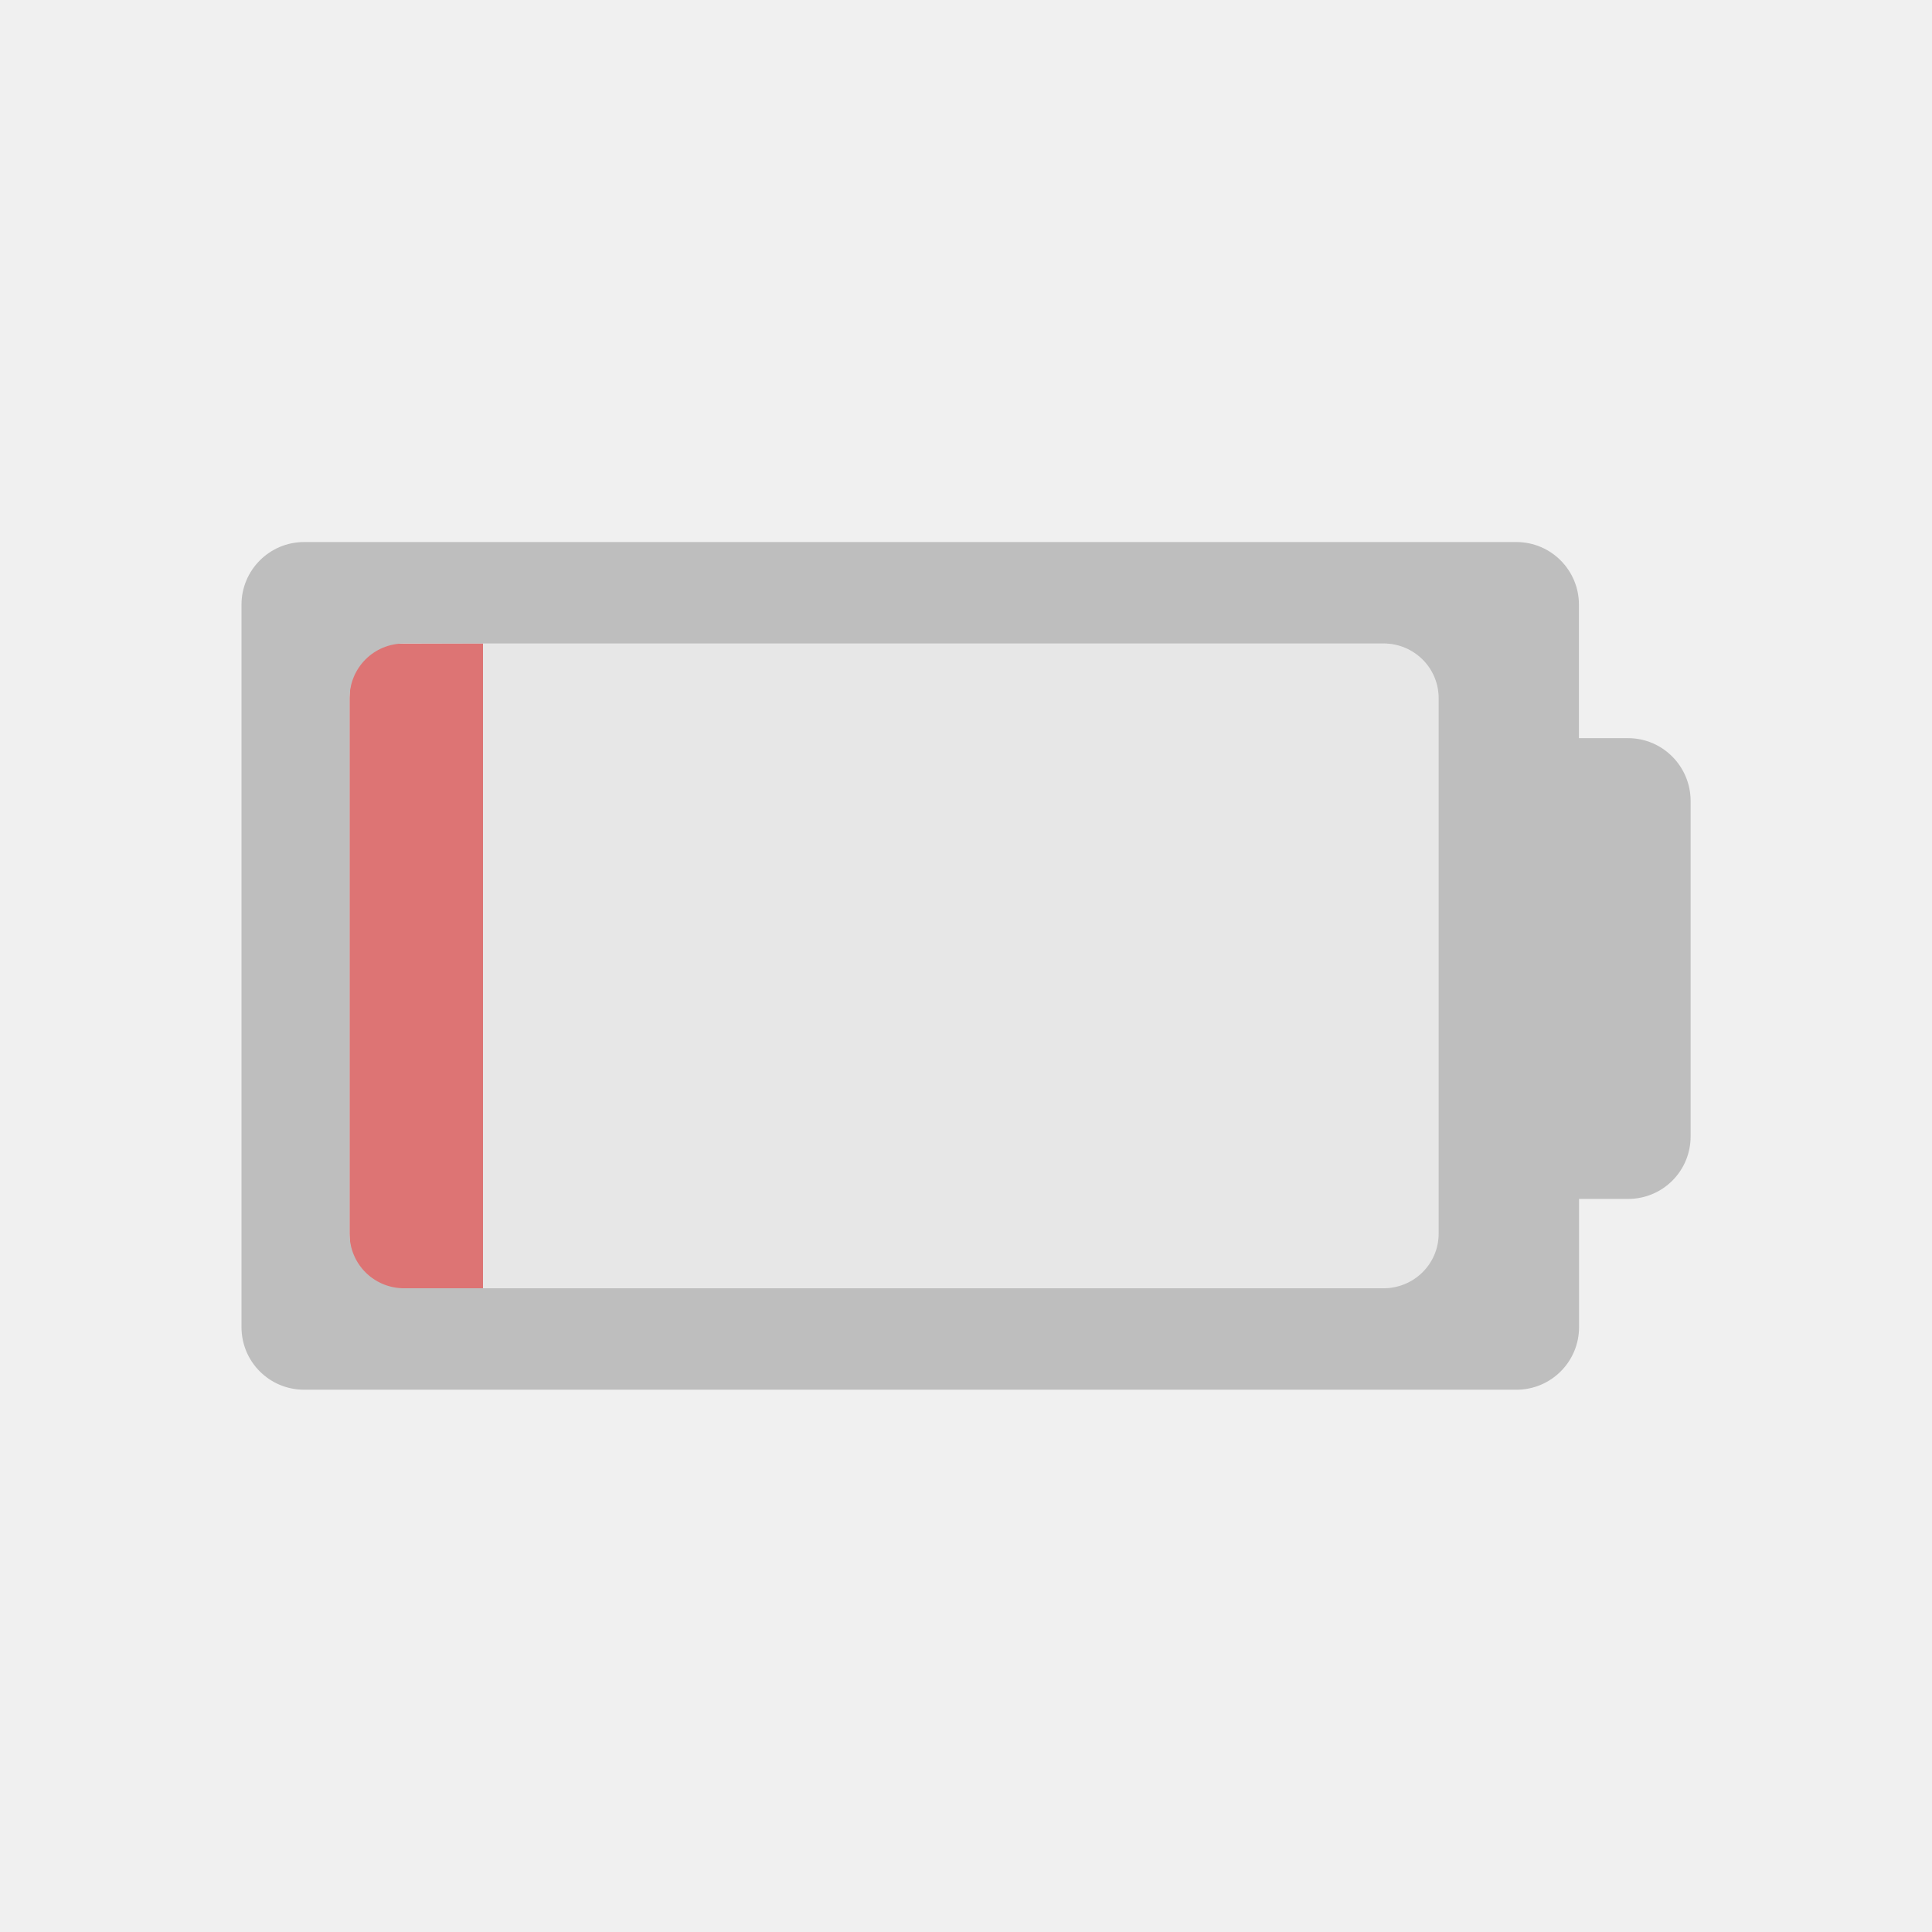
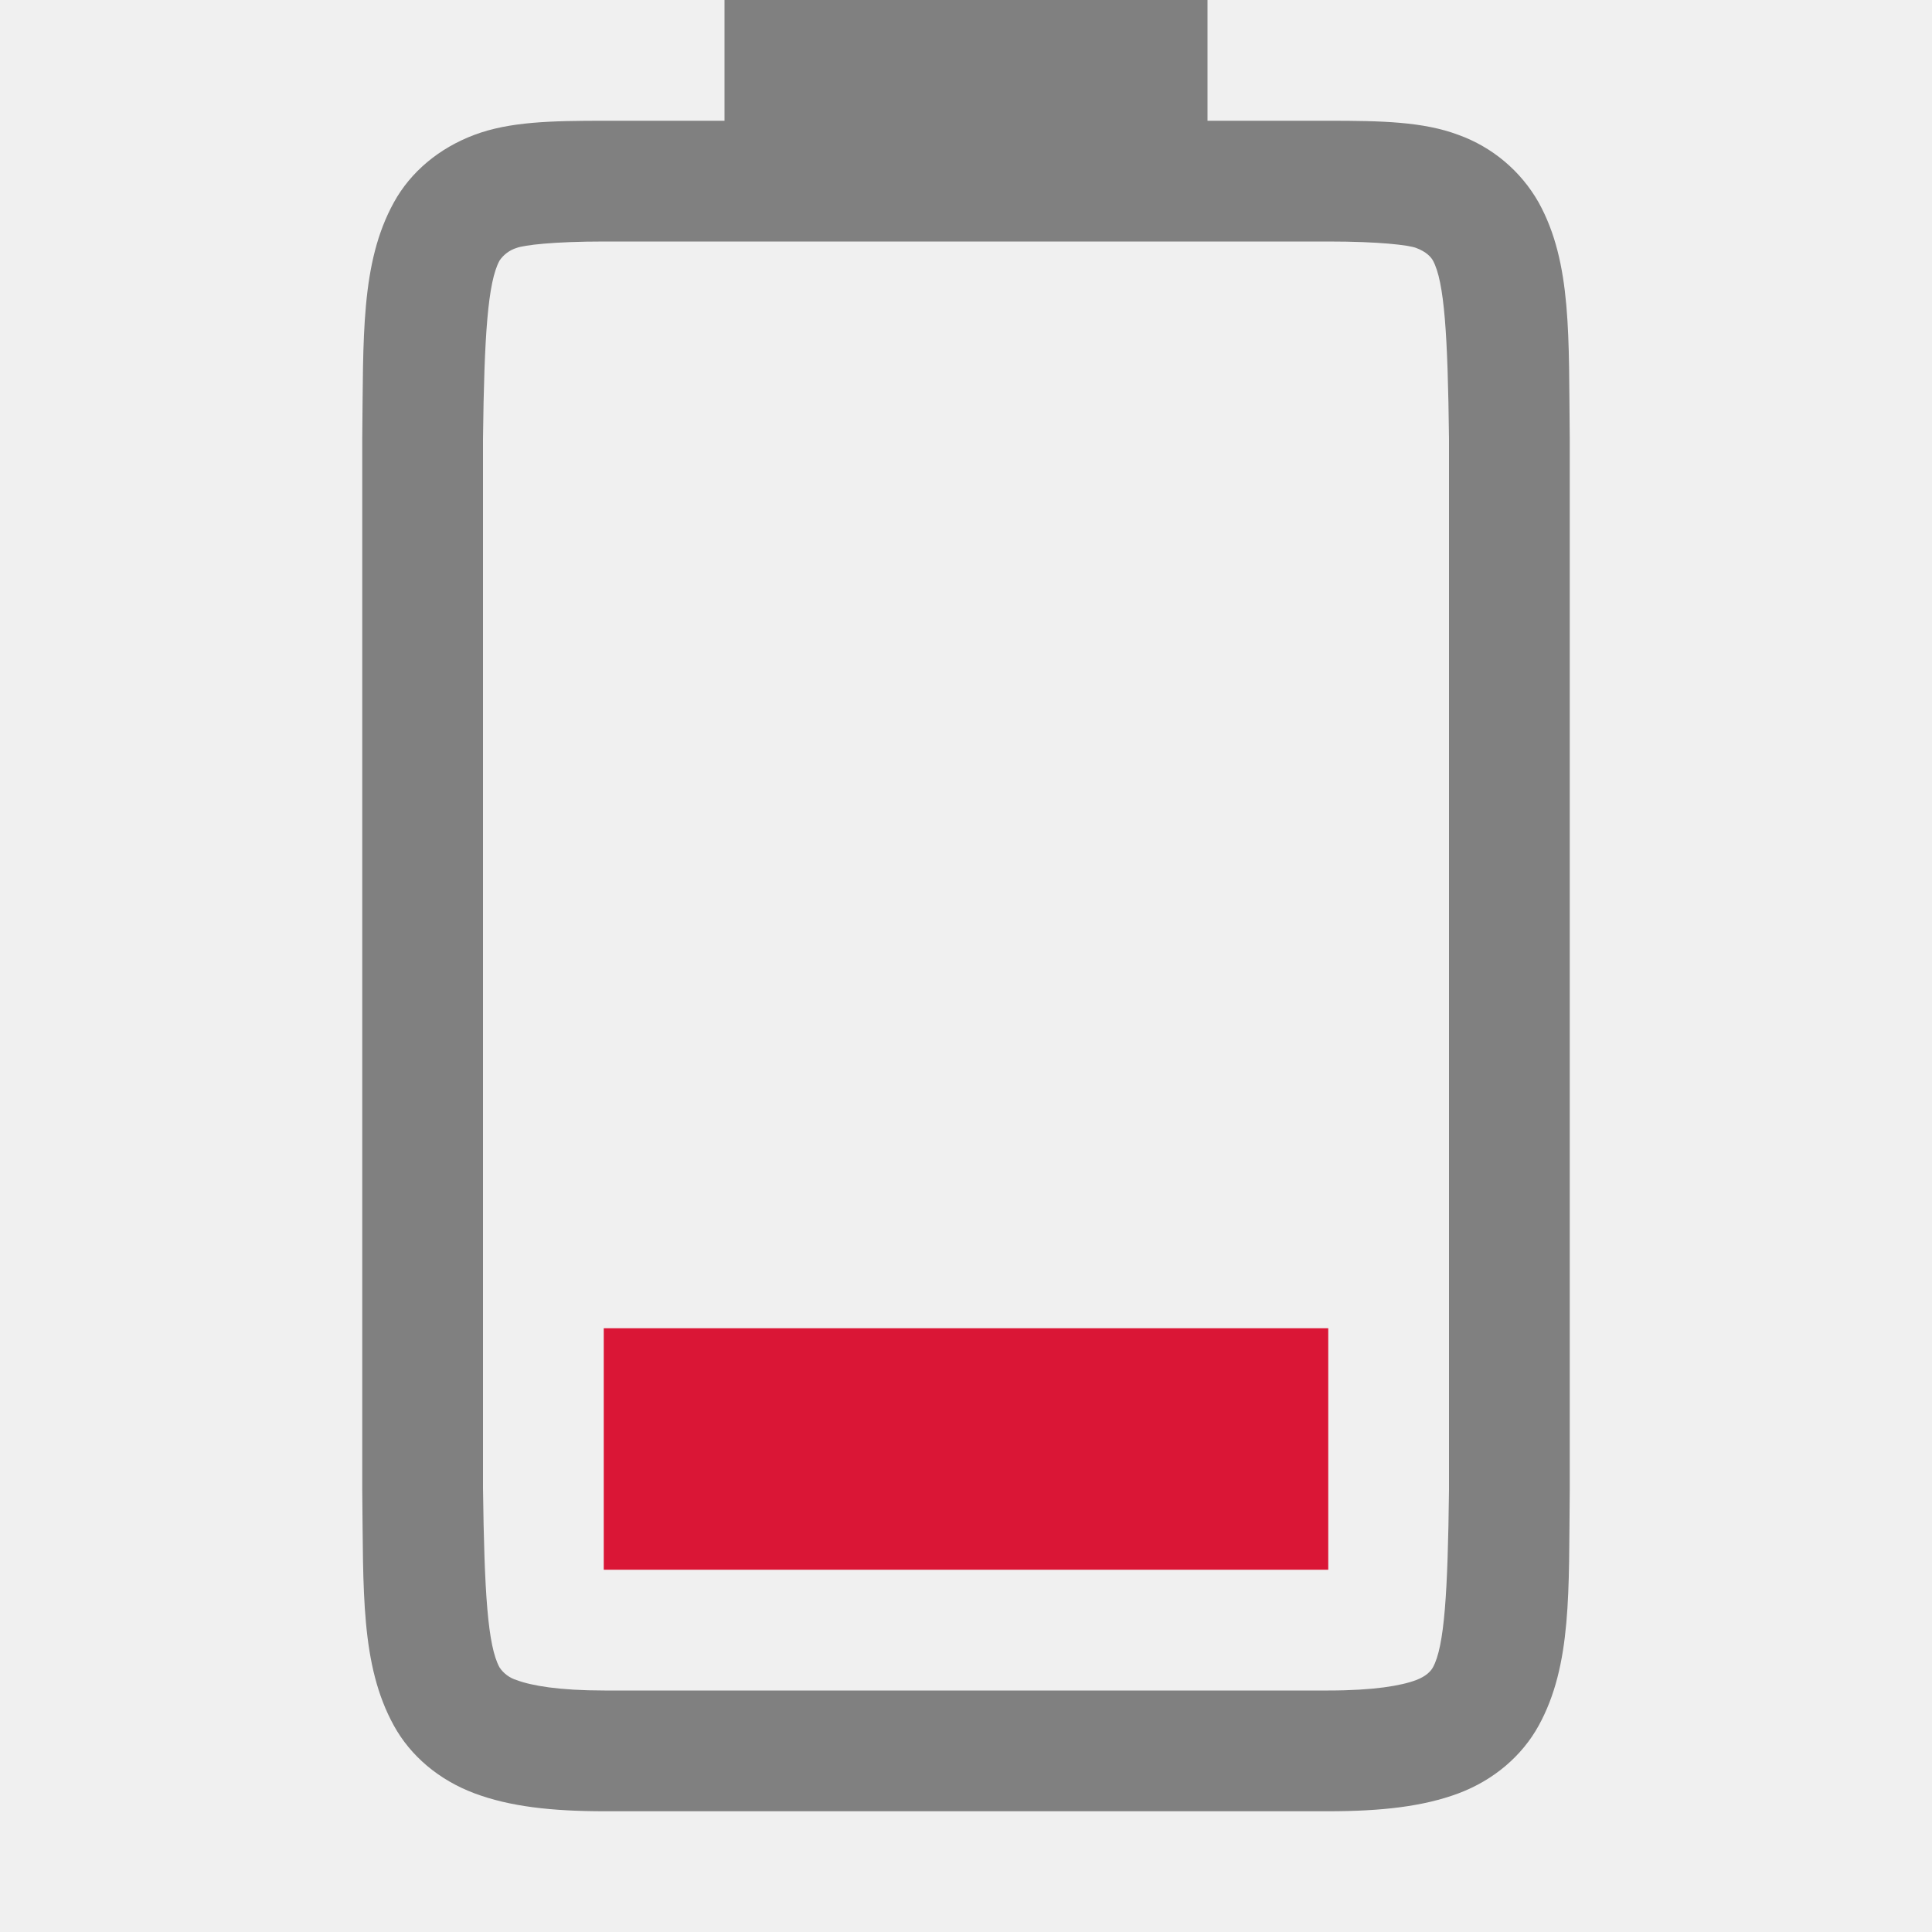
- <svg xmlns="http://www.w3.org/2000/svg" id="svg7384" style="enable-background:new" height="16" width="16" version="1.1">
-   <defs id="defs7386">
-     <filter id="filter7554" style="color-interpolation-filters:sRGB">
-       <feBlend id="feBlend7556" in2="BackgroundImage" mode="darken" />
-     </filter>
-   </defs>
-   <g style="fill:#ffffff;fill-opacity:1;enable-background:new" transform="matrix(0.00985356,0,0,0.00985356,6.672677,26.5004)" id="g3-9-36">
-     <g style="fill:#ffffff;fill-opacity:1" id="g5-4-7" />
-   </g>
-   <g style="fill:#ffffff;fill-opacity:1;enable-background:new" transform="matrix(0.00985356,0,0,0.00985356,39.11885,26.06306)" id="g3-9-3">
-     <g style="fill:#ffffff;fill-opacity:1" id="g5-4-6" />
-   </g>
-   <g id="g5067">
-     <g id="g5061">
-       <path style="fill:#bebebe;fill-opacity:0.157;stroke-width:0.857;enable-background:new" d="M 4 5.33 L 4 10.67 L 11.457 10.67 C 11.709 10.67 11.914 10.469 11.914 10.217 L 11.914 5.783 C 11.914 5.531 11.709 5.33 11.457 5.33 L 4 5.33 z " id="path10478" />
-       <path style="fill:#d33636;fill-opacity:0.667;stroke-width:0.709;enable-background:new" d="m 4,5.328 -0.795,0.002 c -0.172,0 -0.311,0.201 -0.311,0.453 v 4.434 c 0,0.252 0.138,0.453 0.311,0.453 H 4 Z" id="path841-6" />
-     </g>
-     <path id="path854-3" d="M 2.518,4.489 C 2.232,4.489 2,4.722 2,5.007 v 5.984 C 2,11.278 2.232,11.509 2.518,11.509 h 10.041 c 0.286,0 0.518,-0.232 0.518,-0.518 V 9.929 h 0.406 c 0.286,0 0.518,-0.23 0.518,-0.518 V 6.632 C 14,6.346 13.769,6.113 13.482,6.113 h -0.406 V 5.007 c 0,-0.285 -0.231,-0.518 -0.518,-0.518 z m 0.83,0.84 h 8.109 c 0.252,0 0.457,0.201 0.457,0.453 v 4.434 c 0,0.252 -0.205,0.453 -0.457,0.453 H 3.348 c -0.252,0 -0.453,-0.201 -0.453,-0.453 V 5.782 c 0,-0.252 0.201,-0.453 0.453,-0.453 z" style="fill:#bebebe;fill-opacity:1;stroke-width:0.857;enable-background:new" />
-   </g>
+ <svg xmlns="http://www.w3.org/2000/svg" height="16" width="16">
+   <path class="error" color="#000" d="M5 13v-2h6v2z" fill="#da1636" overflow="visible" style="marker:none" />
+   <path color="#000" d="M3 12.338c.01.839-.015 1.451.262 1.953.138.251.373.45.666.56.292.11.64.149 1.078.149H11c.439 0 .786-.039 1.078-.148.293-.11.526-.31.664-.56.277-.503.249-1.115.258-1.954V3.631c-.01-.839.02-1.453-.258-1.955a1.25 1.25 0 0 0-.664-.559C11.786 1.007 11.438 1 11 1h-1V0H6v1h-.994c-.438 0-.786.007-1.078.117-.293.11-.528.308-.666.559-.277.502-.252 1.116-.262 1.955v8.705zm1-.014V3.633c.01-.853.04-1.298.137-1.475a.266.266 0 0 1 .142-.105c.061-.023.3-.053.727-.053H11c.428 0 .664.03.727.053.086.032.125.077.14.105.095.173.123.618.133 1.475v8.705c-.01.854-.038 1.298-.133 1.47-.016.03-.055.074-.14.106-.123.046-.349.086-.727.086H5.006c-.378 0-.604-.04-.727-.086a.262.262 0 0 1-.142-.105c-.098-.178-.126-.62-.137-1.485z" fill="gray" font-family="sans-serif" font-weight="400" overflow="visible" style="line-height:normal;font-variant-ligatures:none;font-variant-position:normal;font-variant-caps:normal;font-variant-numeric:normal;font-variant-alternates:normal;font-feature-settings:normal;text-indent:0;text-align:start;text-decoration-line:none;text-decoration-style:solid;text-decoration-color:#000;text-transform:none;shape-padding:0;isolation:auto;mix-blend-mode:normal;marker:none" white-space="normal" />
</svg>
